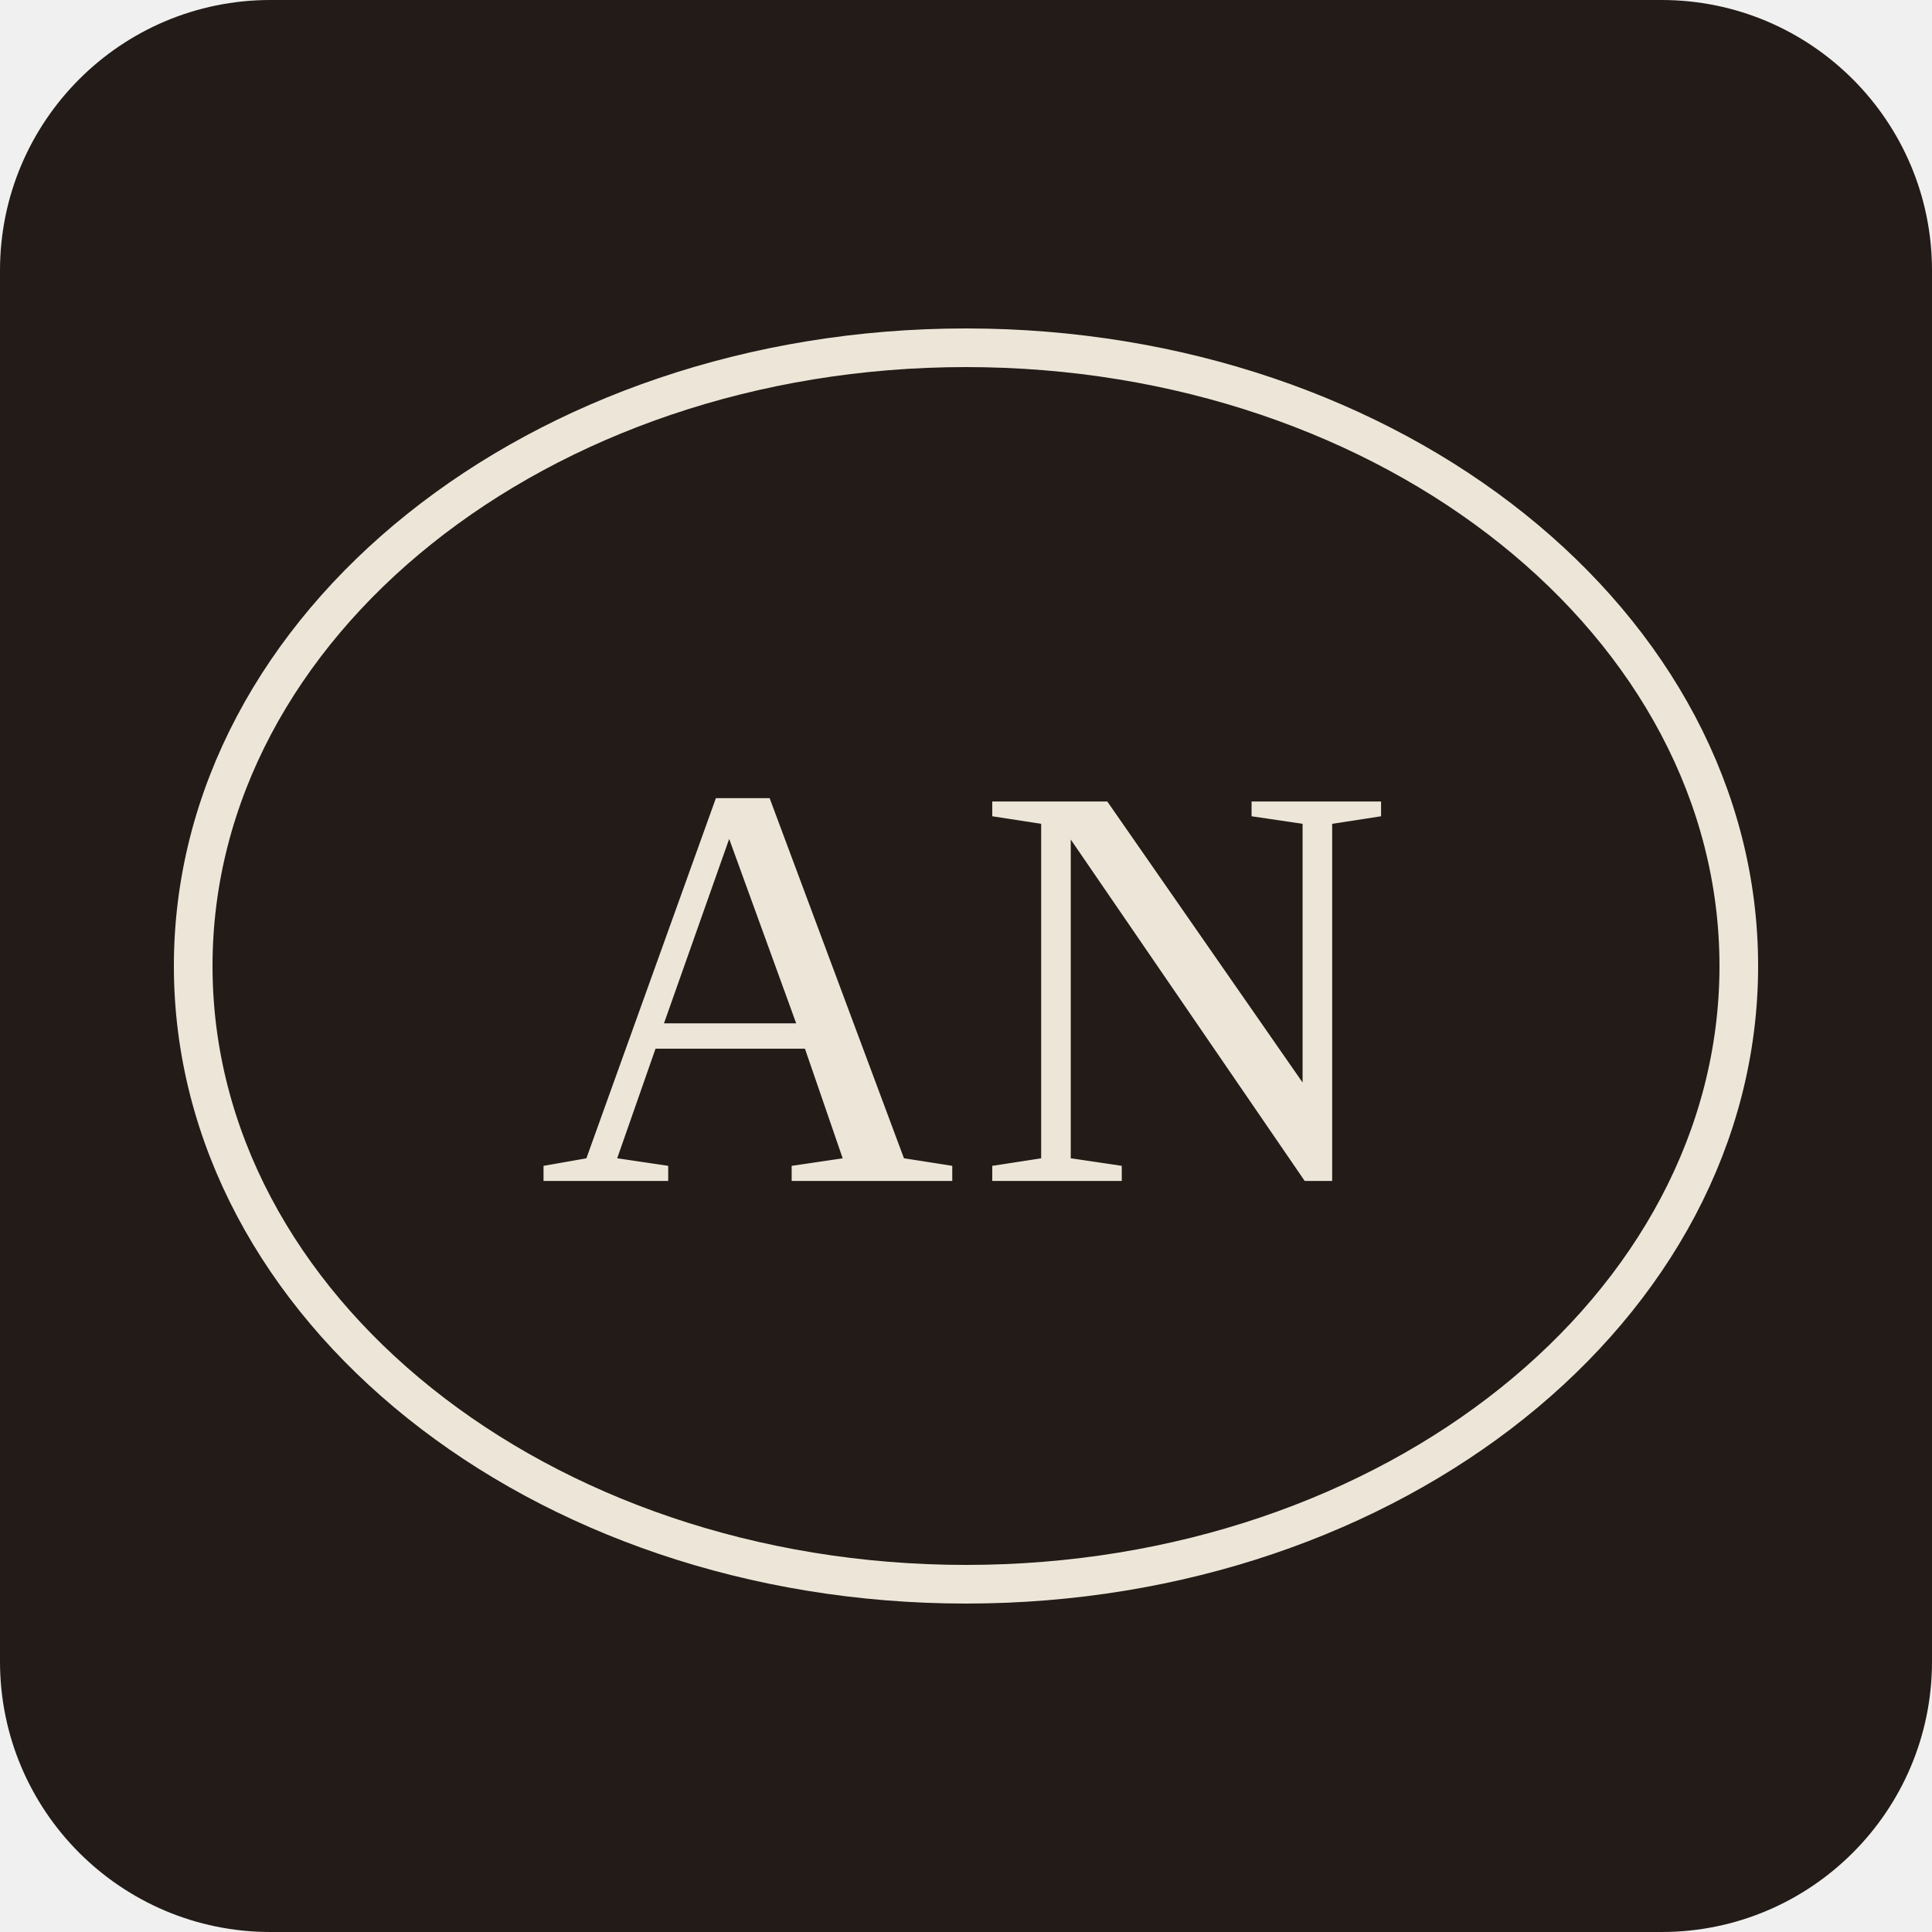
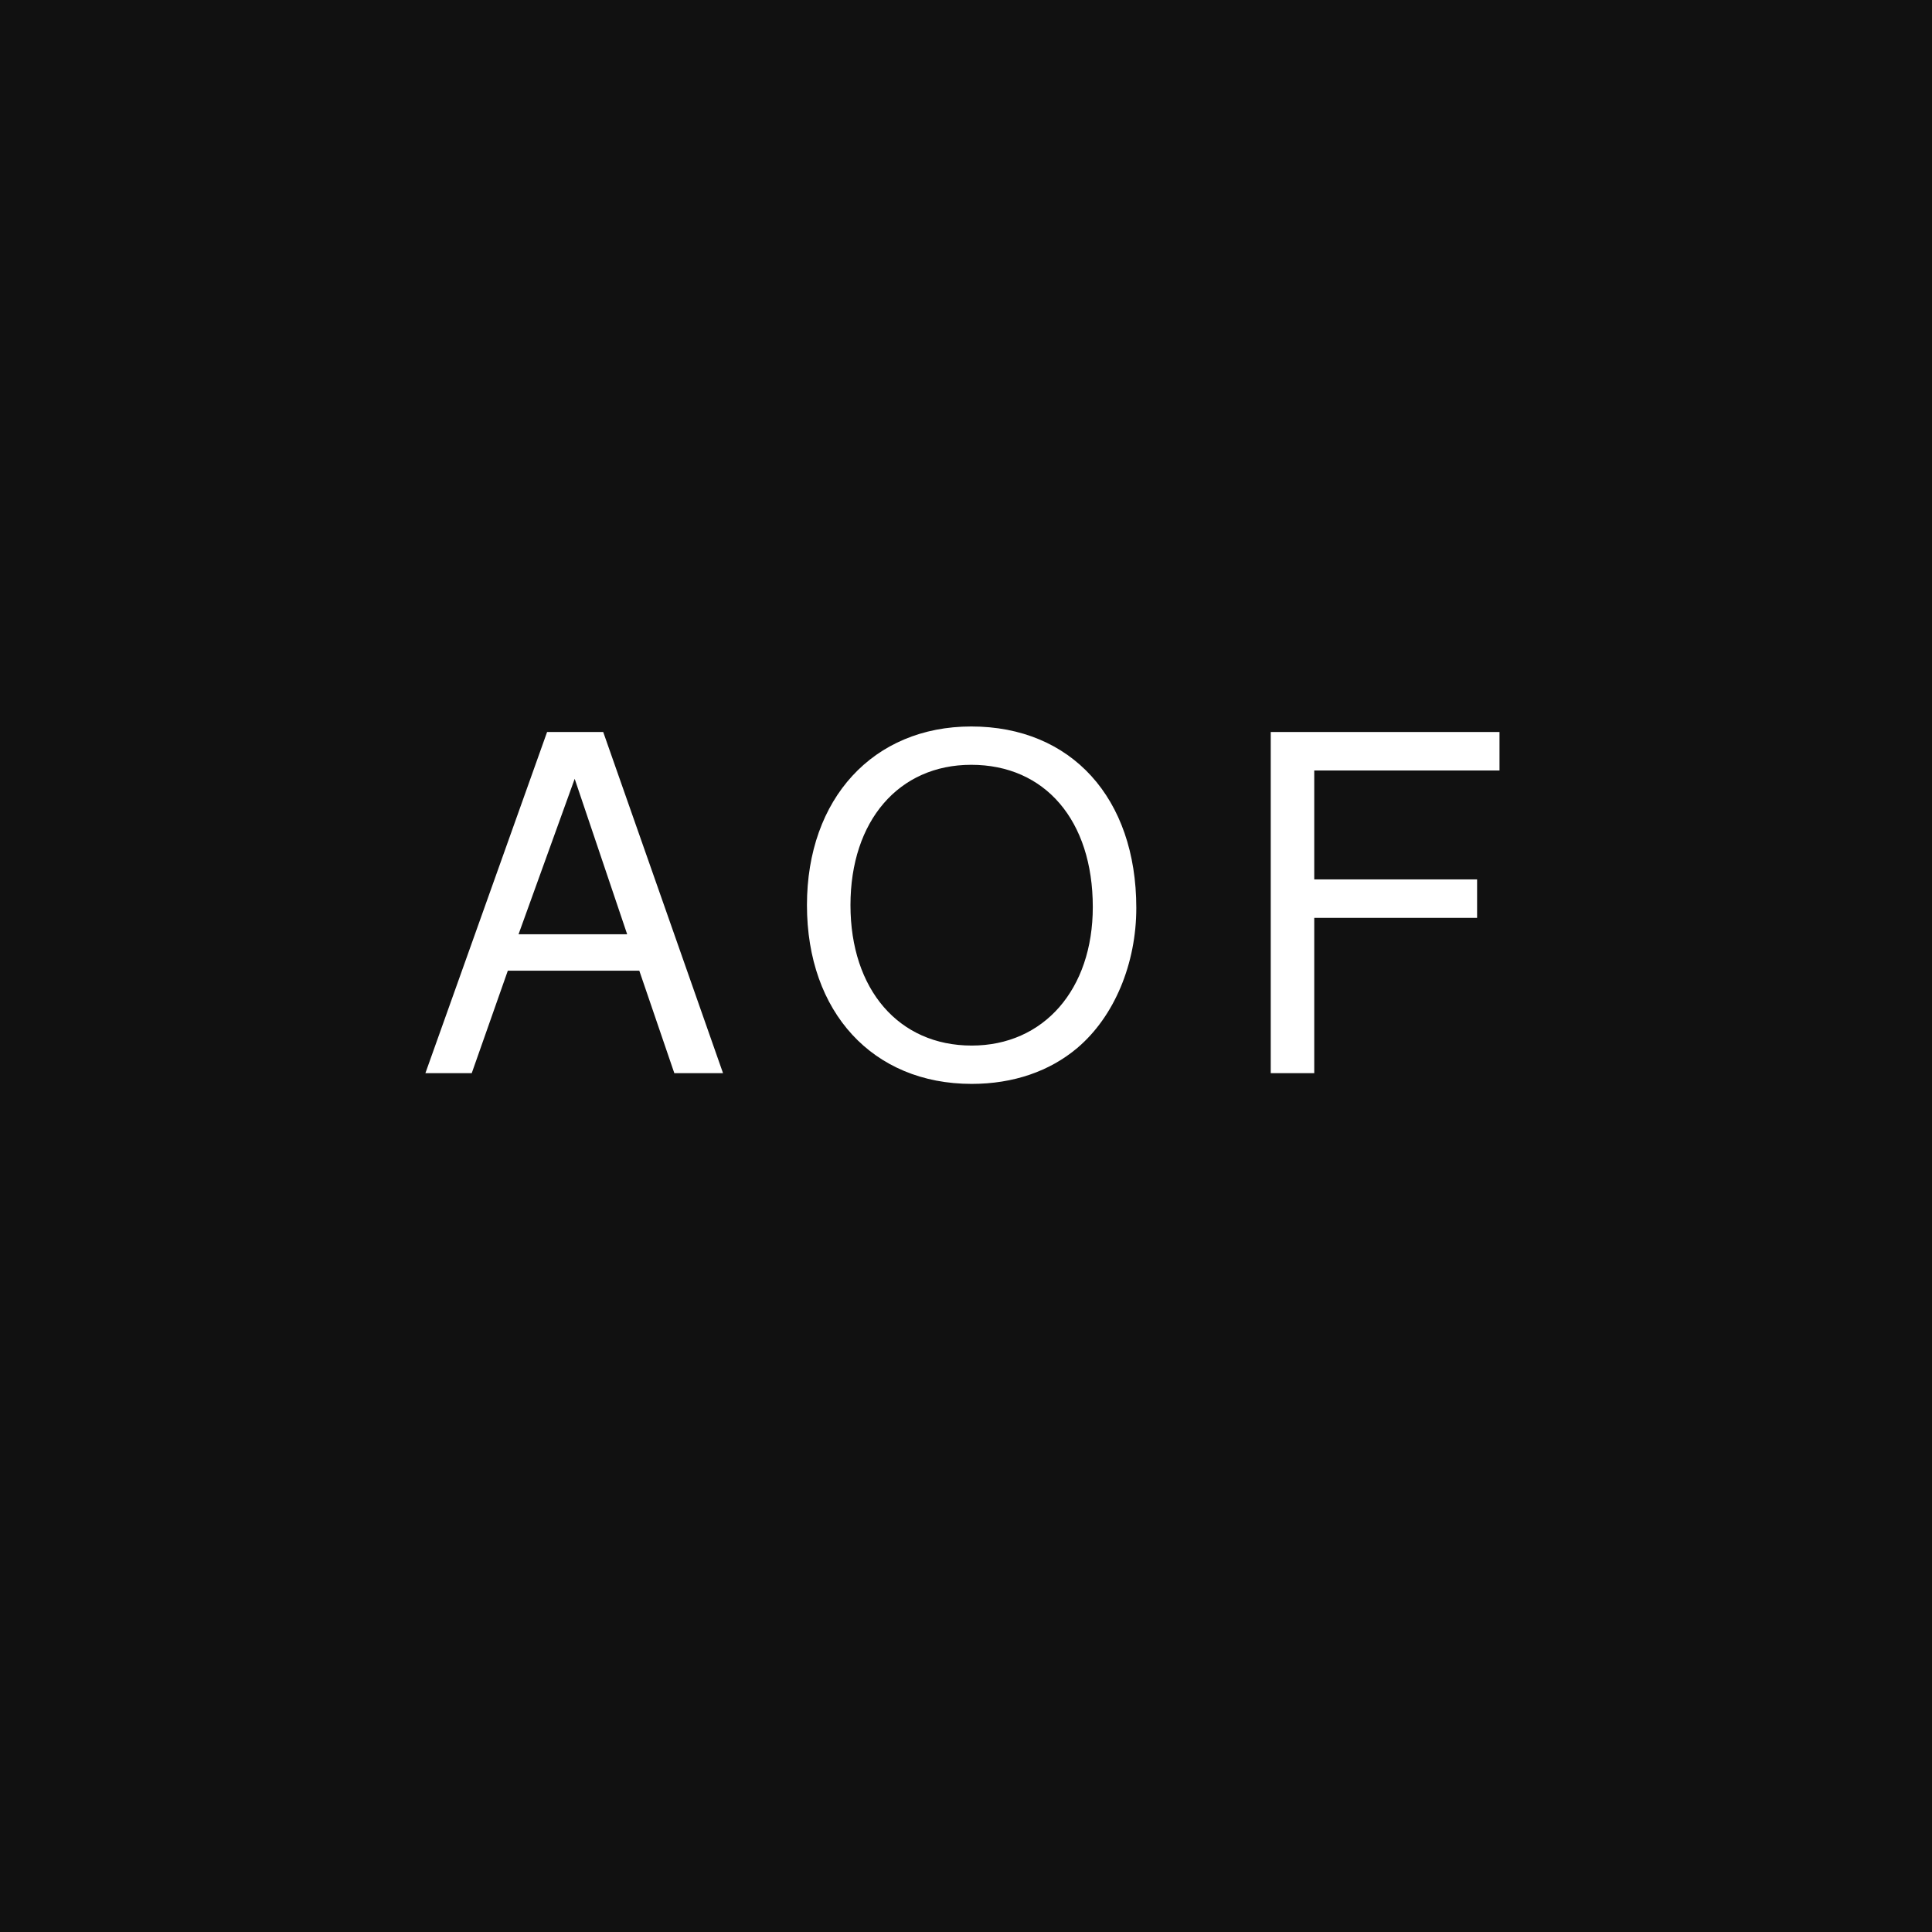
- <svg xmlns="http://www.w3.org/2000/svg" viewBox="0 0 100 100">
-   <rect width="100" height="100" rx="14" fill="#221B17" />
-   <ellipse cx="50" cy="50" rx="40" ry="32" fill="none" stroke="#EDE6D8" stroke-width="2" />
-   <text x="50" y="51" text-anchor="middle" dominant-baseline="central" font-family="Georgia, 'Times New Roman', serif" font-size="30" font-weight="500" letter-spacing="1" fill="#EDE6D8">AN</text>
+ <svg xmlns="http://www.w3.org/2000/svg" viewBox="0 0 256 256">
+   <rect width="256" height="256" fill="#111111" />
+   <text x="128" y="128" text-anchor="middle" dominant-baseline="central" font-family="Montserrat, Helvetica, Arial, sans-serif" font-weight="500" font-size="62" letter-spacing="10" fill="#FFFFFF">AOF</text>
</svg>
